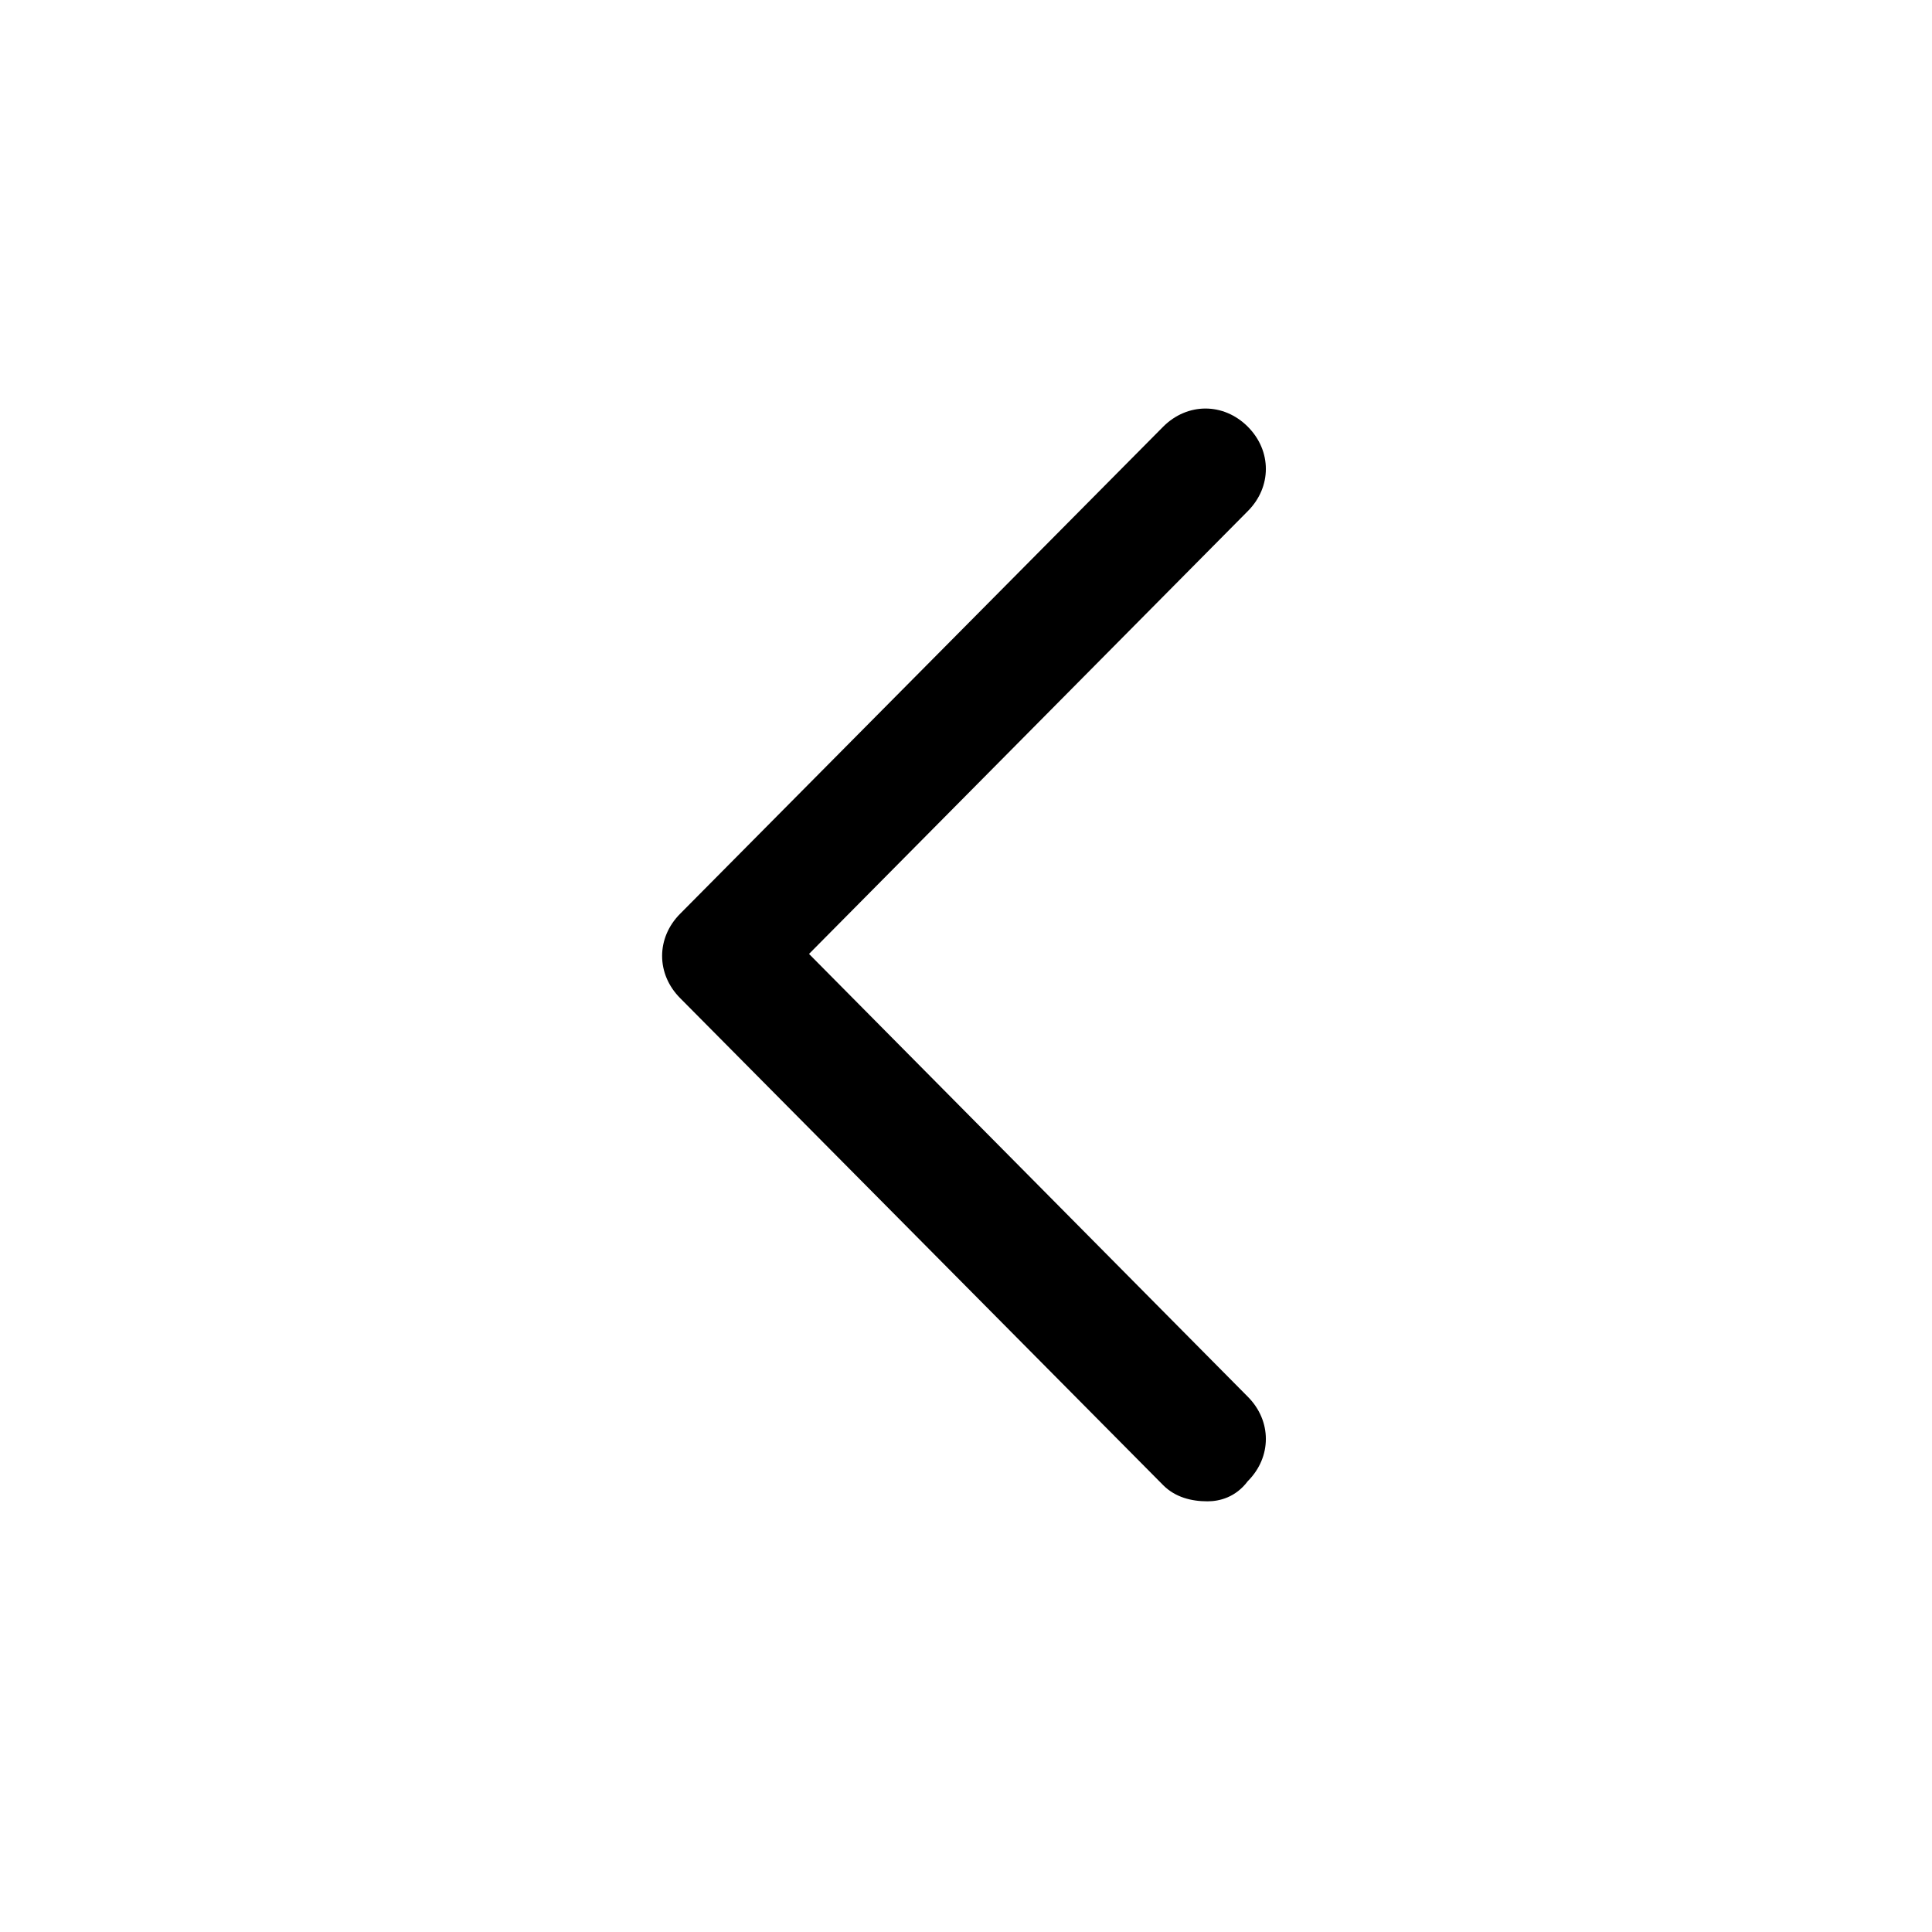
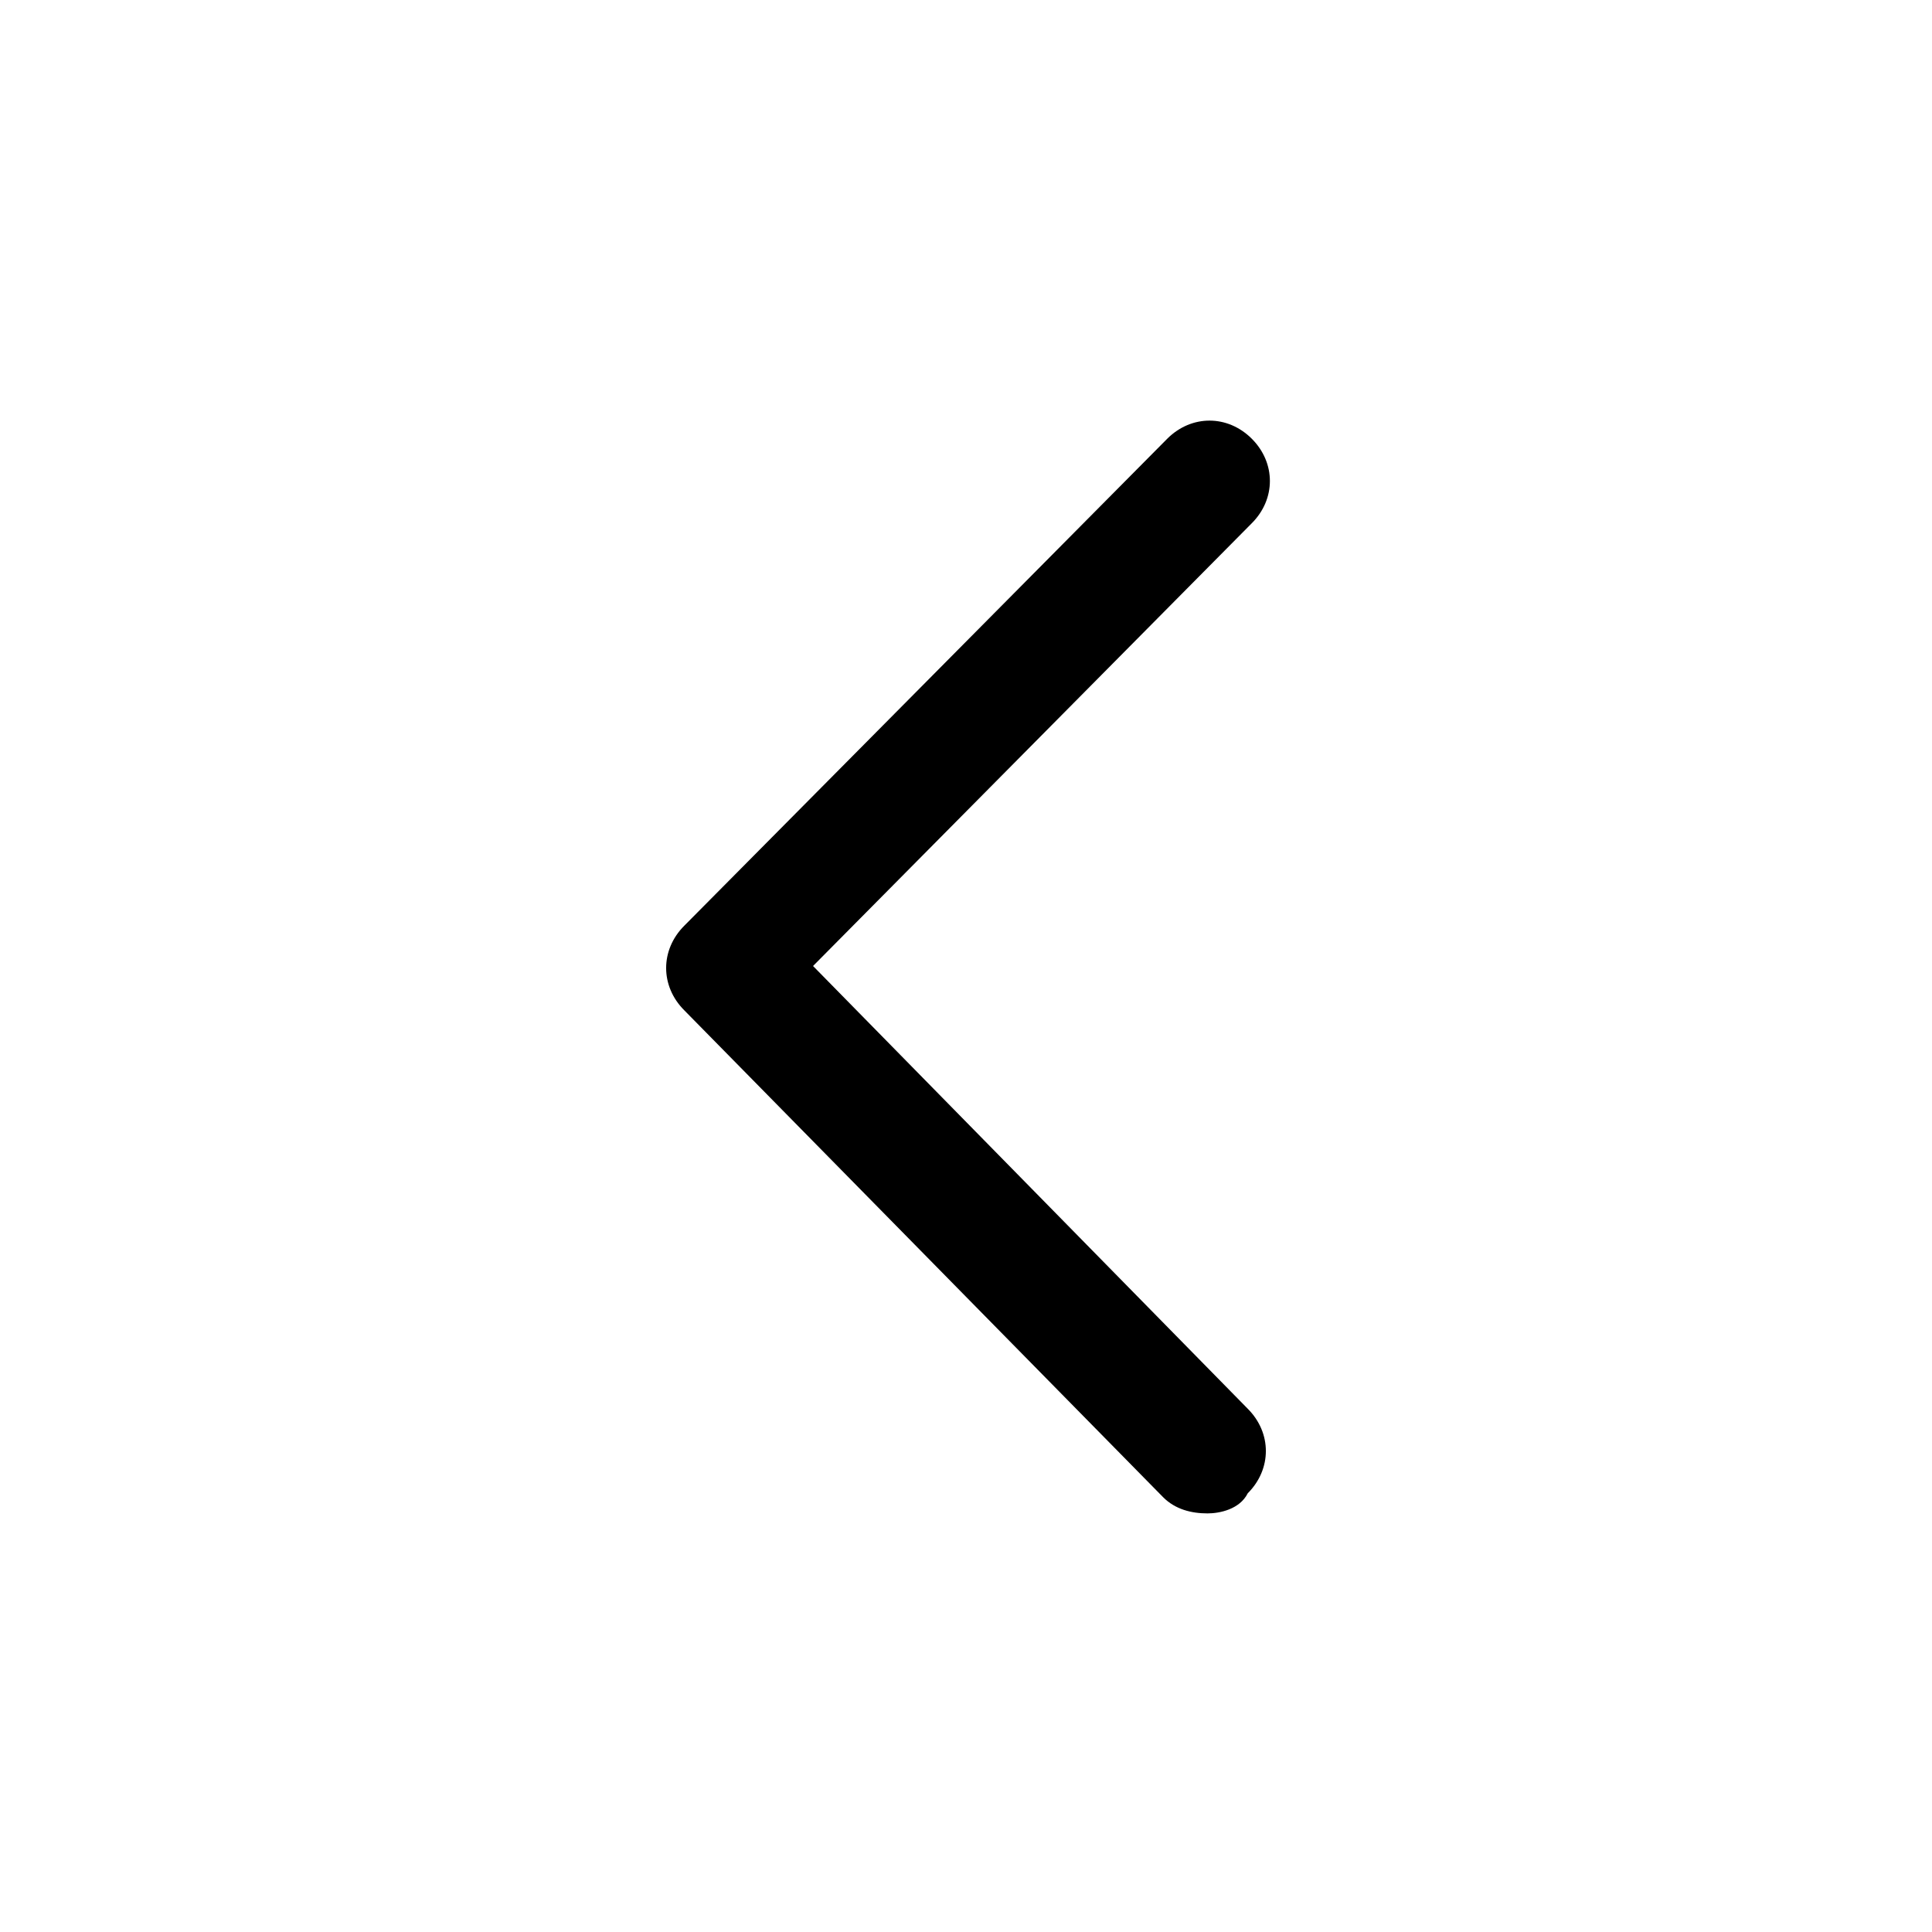
<svg xmlns="http://www.w3.org/2000/svg" version="1.1" id="Artboard" x="0px" y="0px" viewBox="0 0 48 48" style="enable-background:new 0 0 48 48;" xml:space="preserve">
-   <path d="M30,37.3c-0.4,0-0.8-0.1-1.1-0.4l-12-12.1c-0.6-0.6-0.6-1.5,0-2.1l12-12.1c0.6-0.6,1.5-0.6,2.1,0c0.6,0.6,0.6,1.5,0,2.1  l-10.9,11l10.9,11c0.6,0.6,0.6,1.5,0,2.1C30.7,37.2,30.3,37.3,30,37.3z" />
+   <path d="M30,37.6c-0.4,0-0.8-0.1-1.1-0.4L17,25.1c-0.6-0.6-0.6-1.5,0-2.1l12-12.1c0.6-0.6,1.5-0.6,2.1,0c0.6,0.6,0.6,1.5,0,2.1  L20.2,24L31,35c0.6,0.6,0.6,1.5,0,2.1C30.8,37.5,30.3,37.6,30,37.6z" />
</svg>
